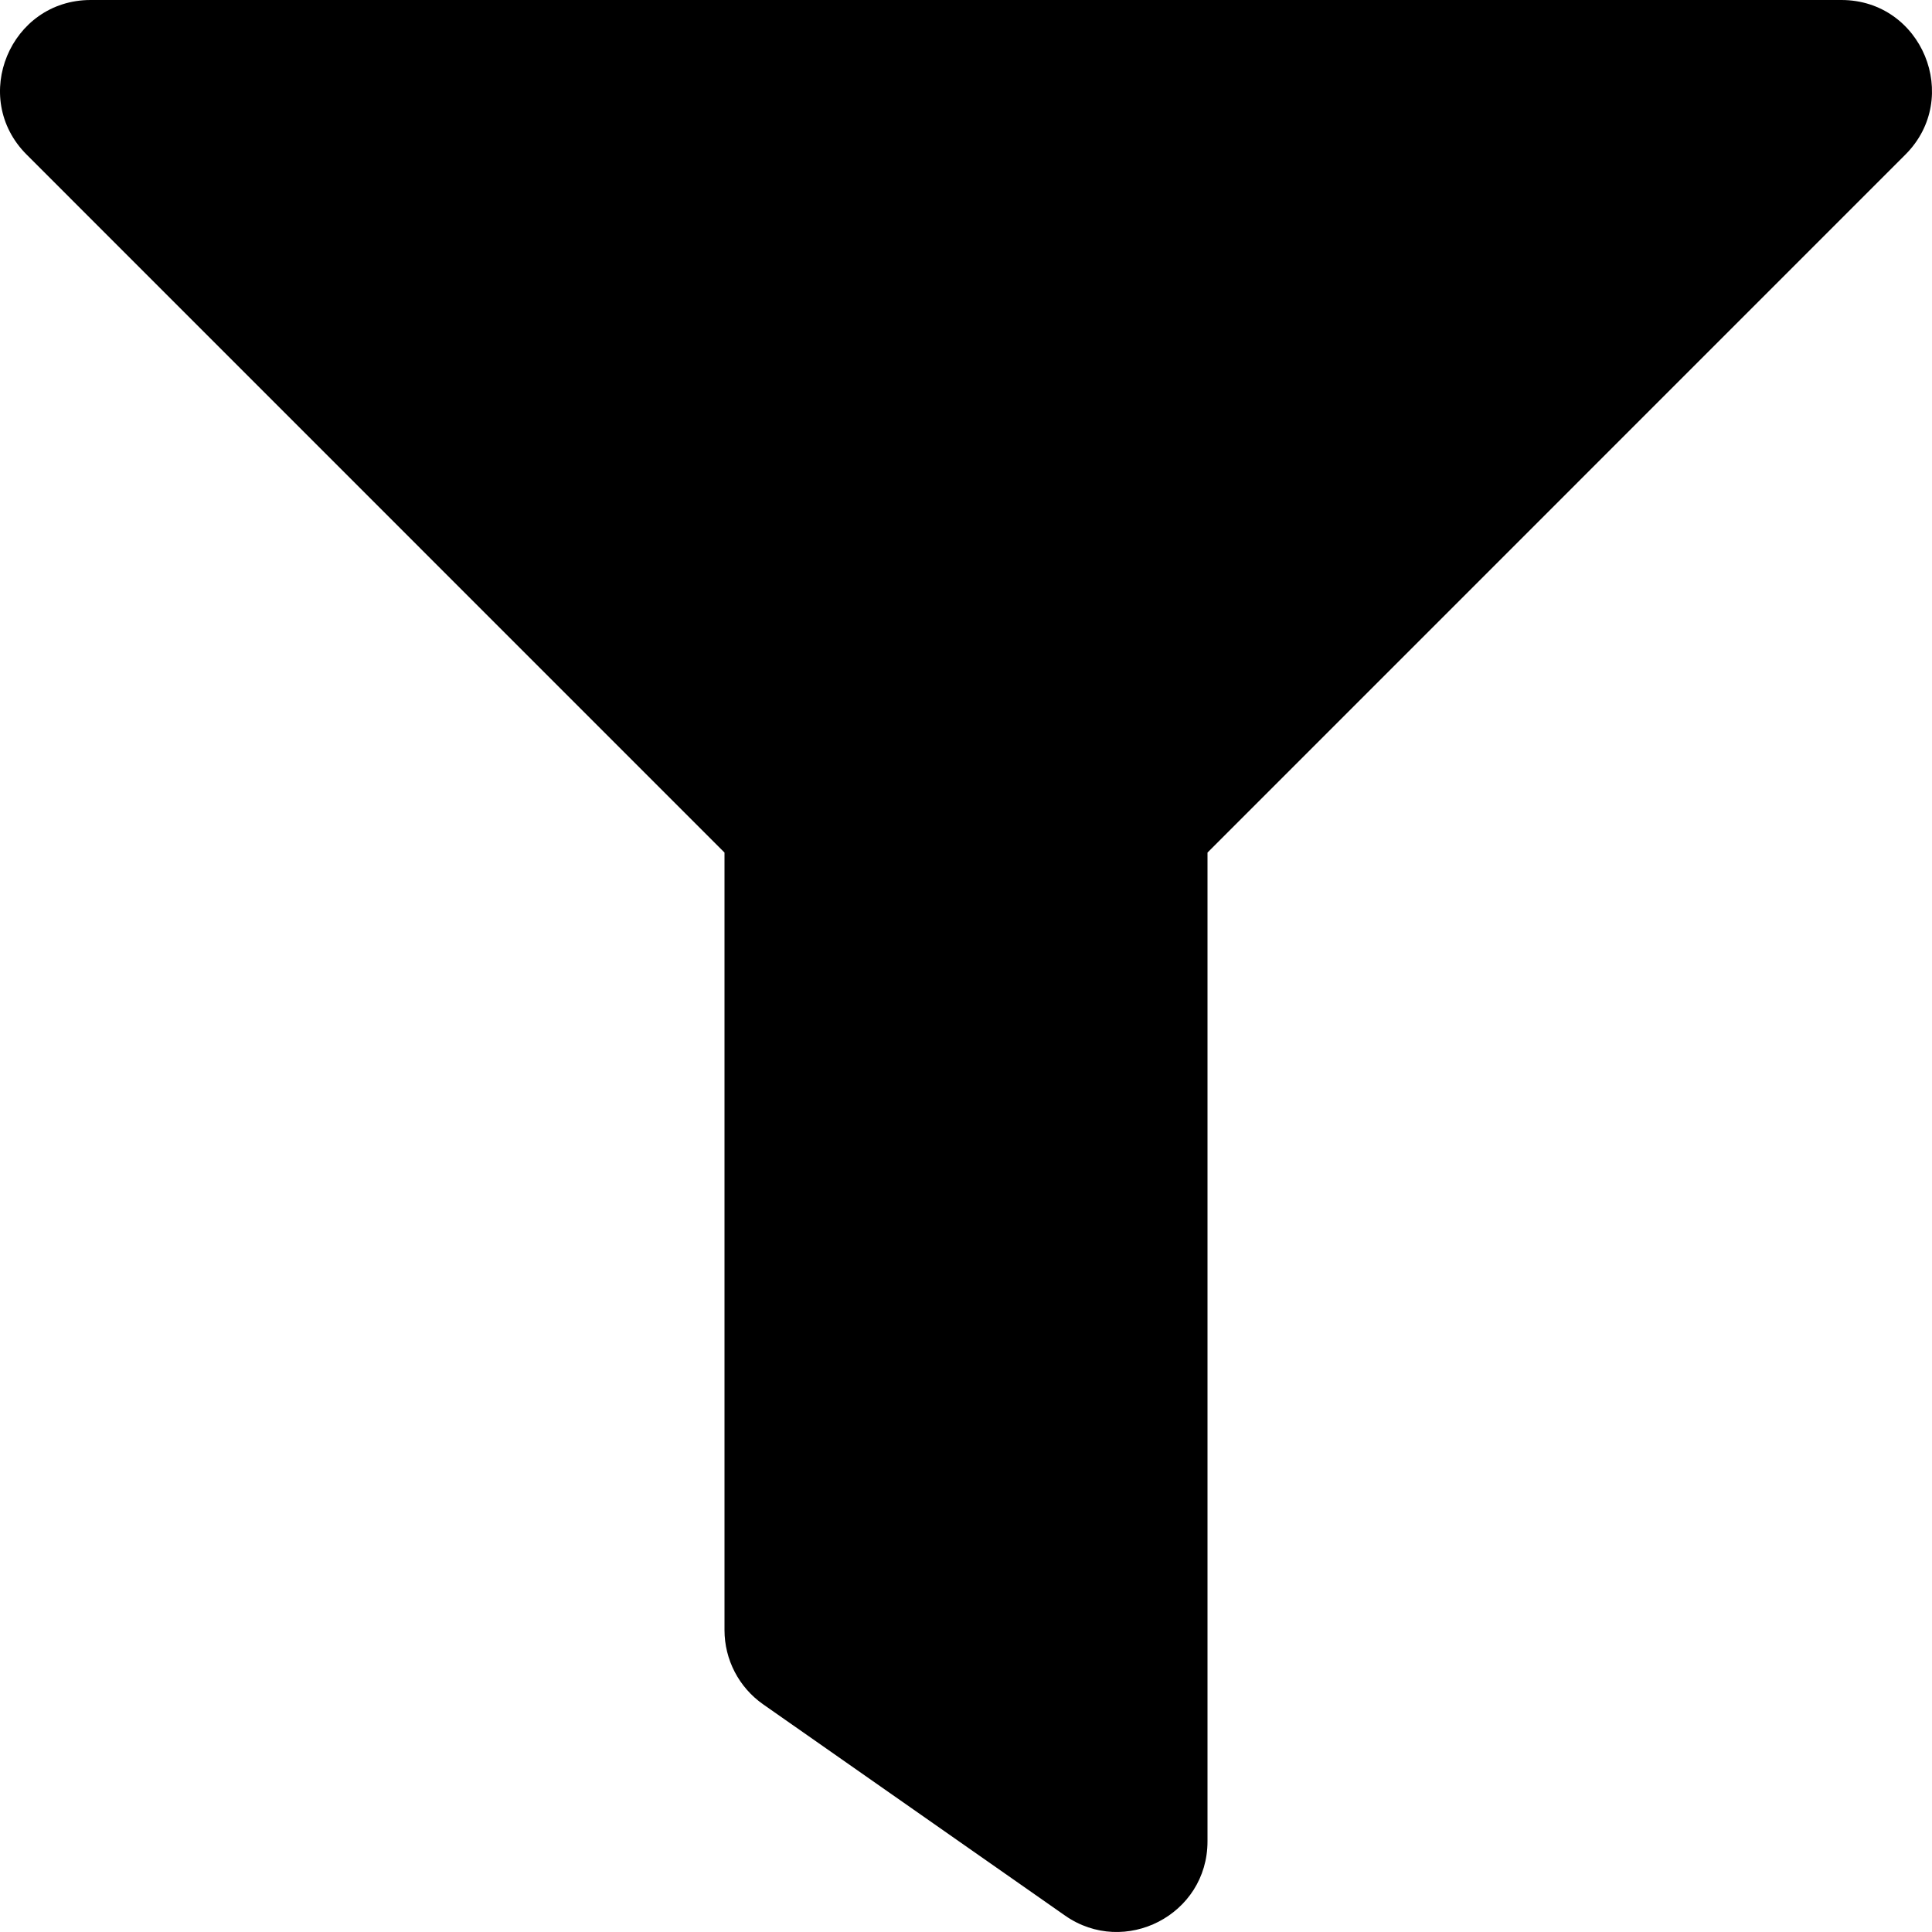
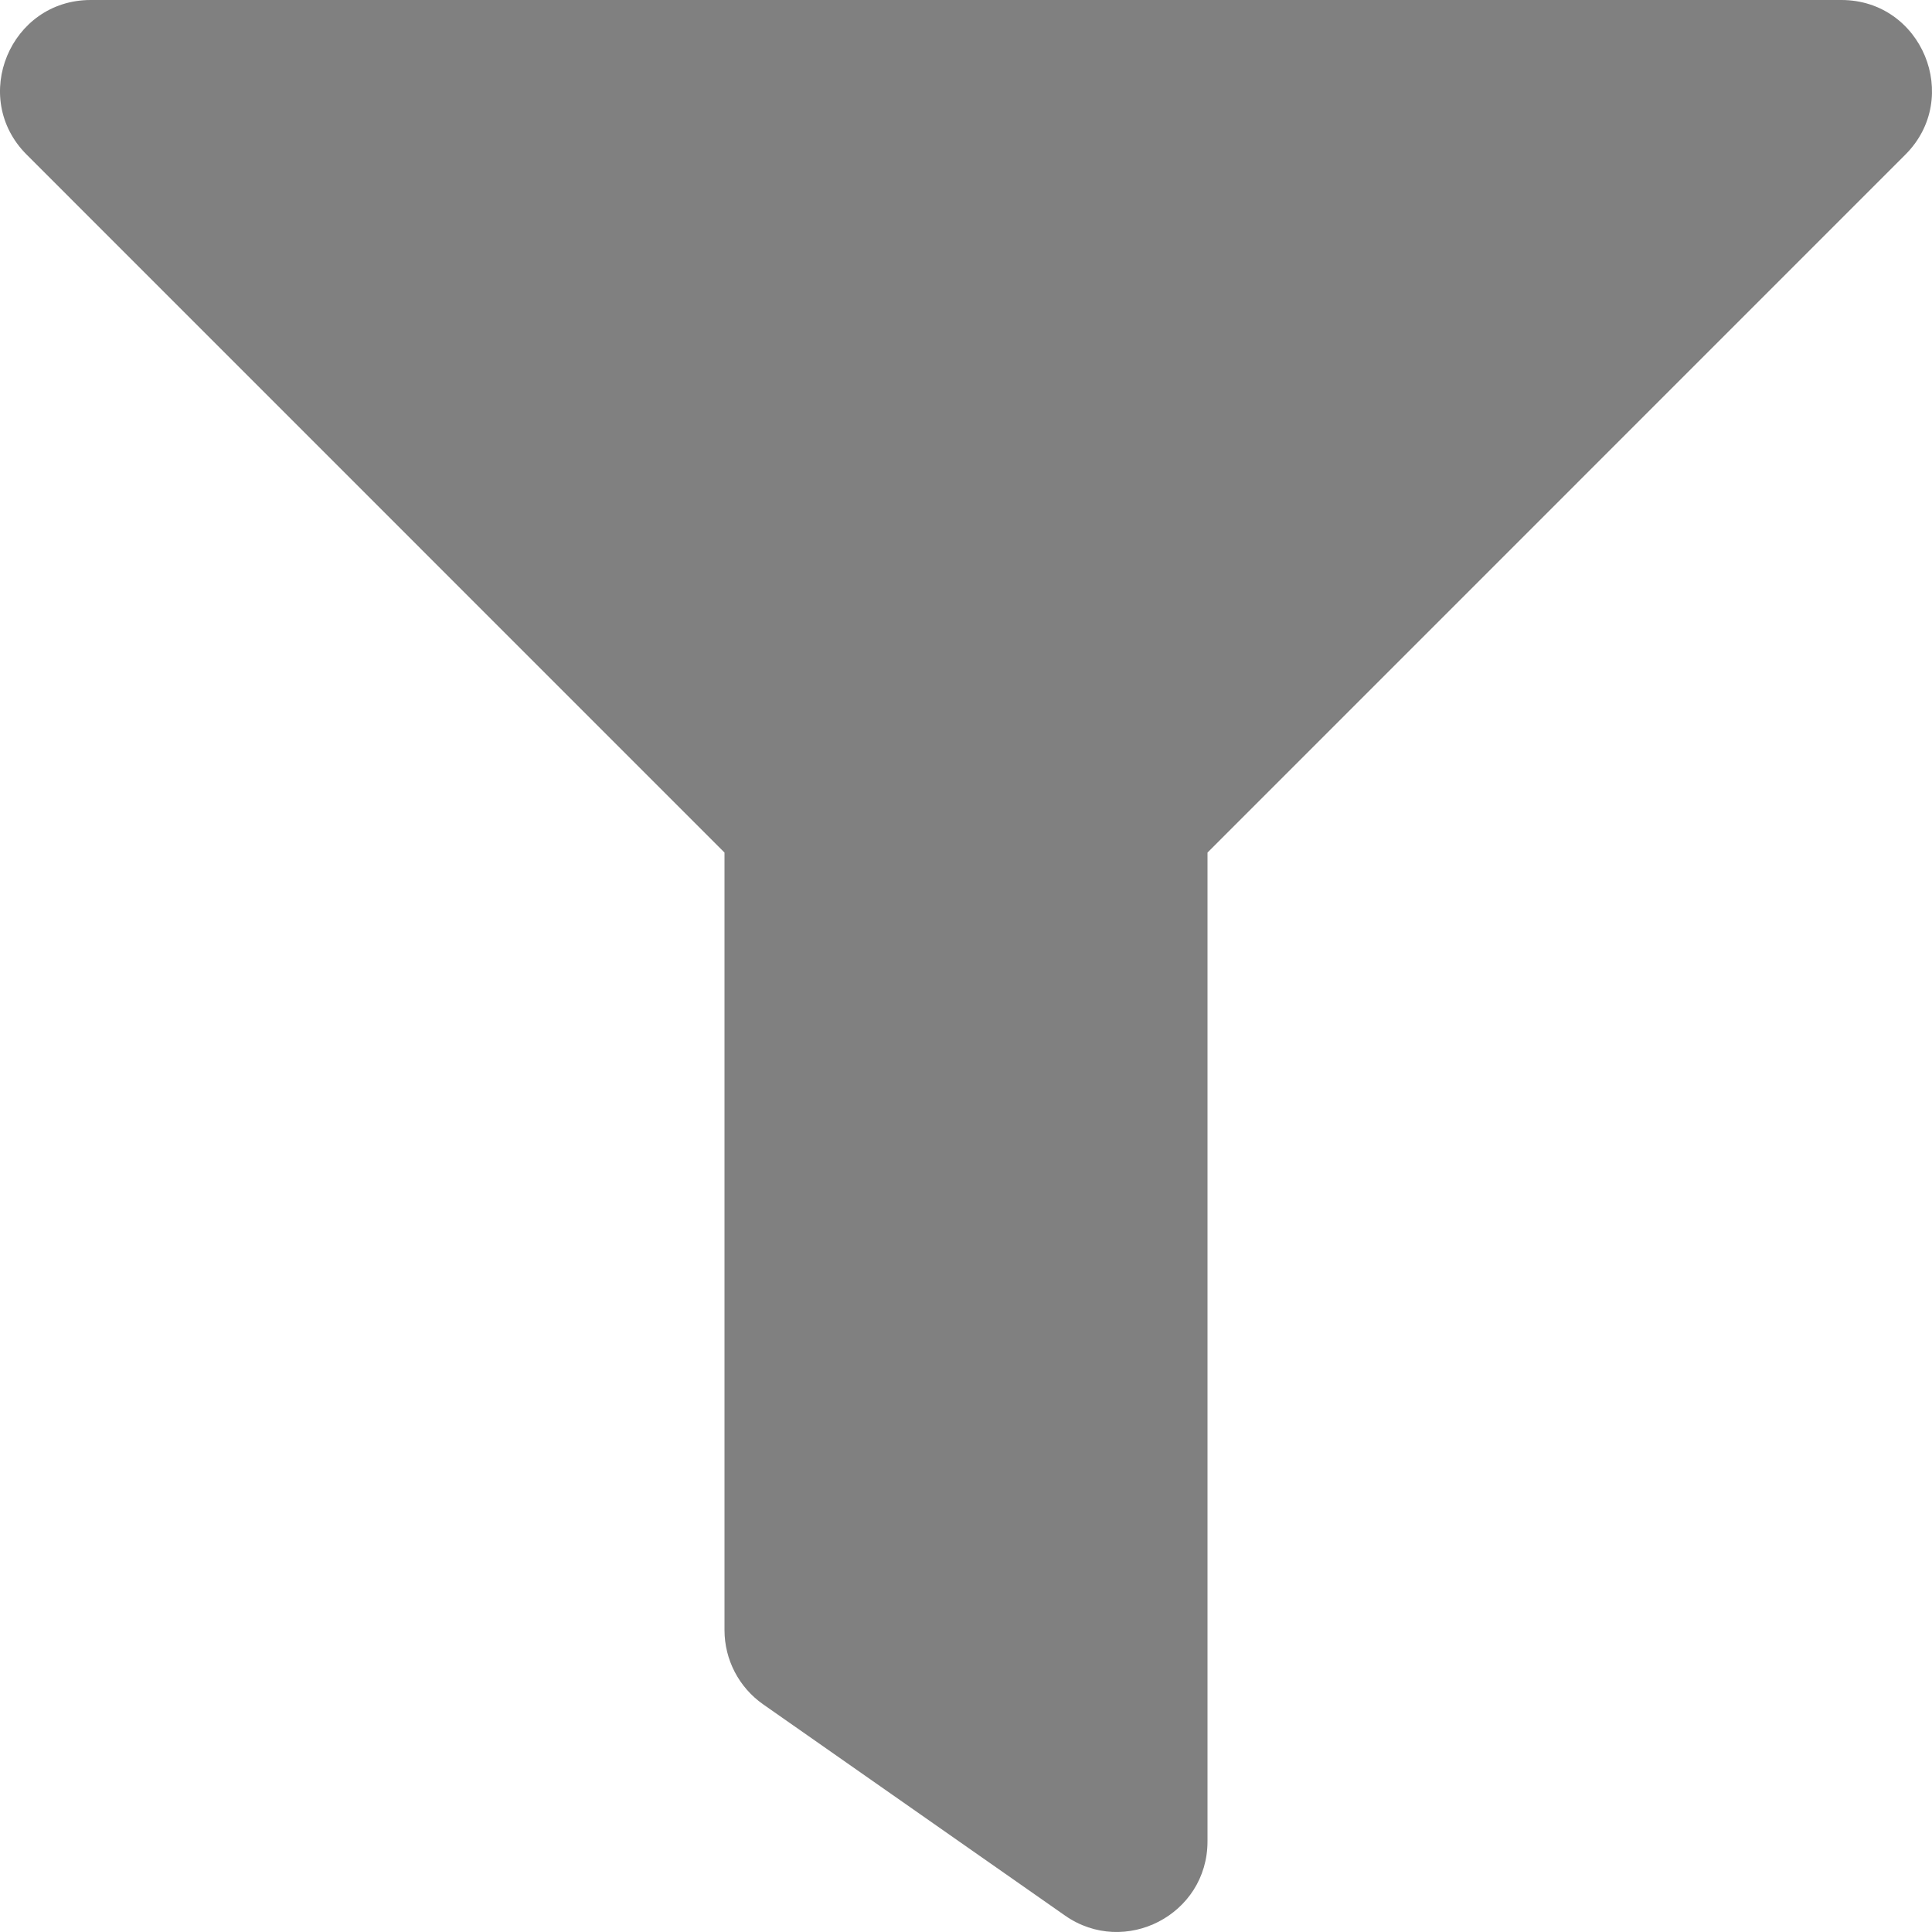
<svg xmlns="http://www.w3.org/2000/svg" aria-hidden="true" focusable="false" data-prefix="fas" data-icon="filter" class="svg-inline--fa fa-filter fa-w-16" role="img" viewBox="0 0 512 512">
-   <path fill="currentColor" d="M487.976 0H24.028C2.71 0-8.047 25.866 7.058 40.971L192 225.941V432c0 7.831 3.821 15.17 10.237 19.662l80 55.98C298.02 518.69 320 507.493 320 487.98V225.941l184.947-184.97C520.021 25.896 509.338 0 487.976 0z" />
+   <path fill="grey" d="M487.976 0H24.028C2.71 0-8.047 25.866 7.058 40.971L192 225.941V432c0 7.831 3.821 15.17 10.237 19.662l80 55.98C298.02 518.69 320 507.493 320 487.98V225.941l184.947-184.97C520.021 25.896 509.338 0 487.976 0z" />
</svg>
